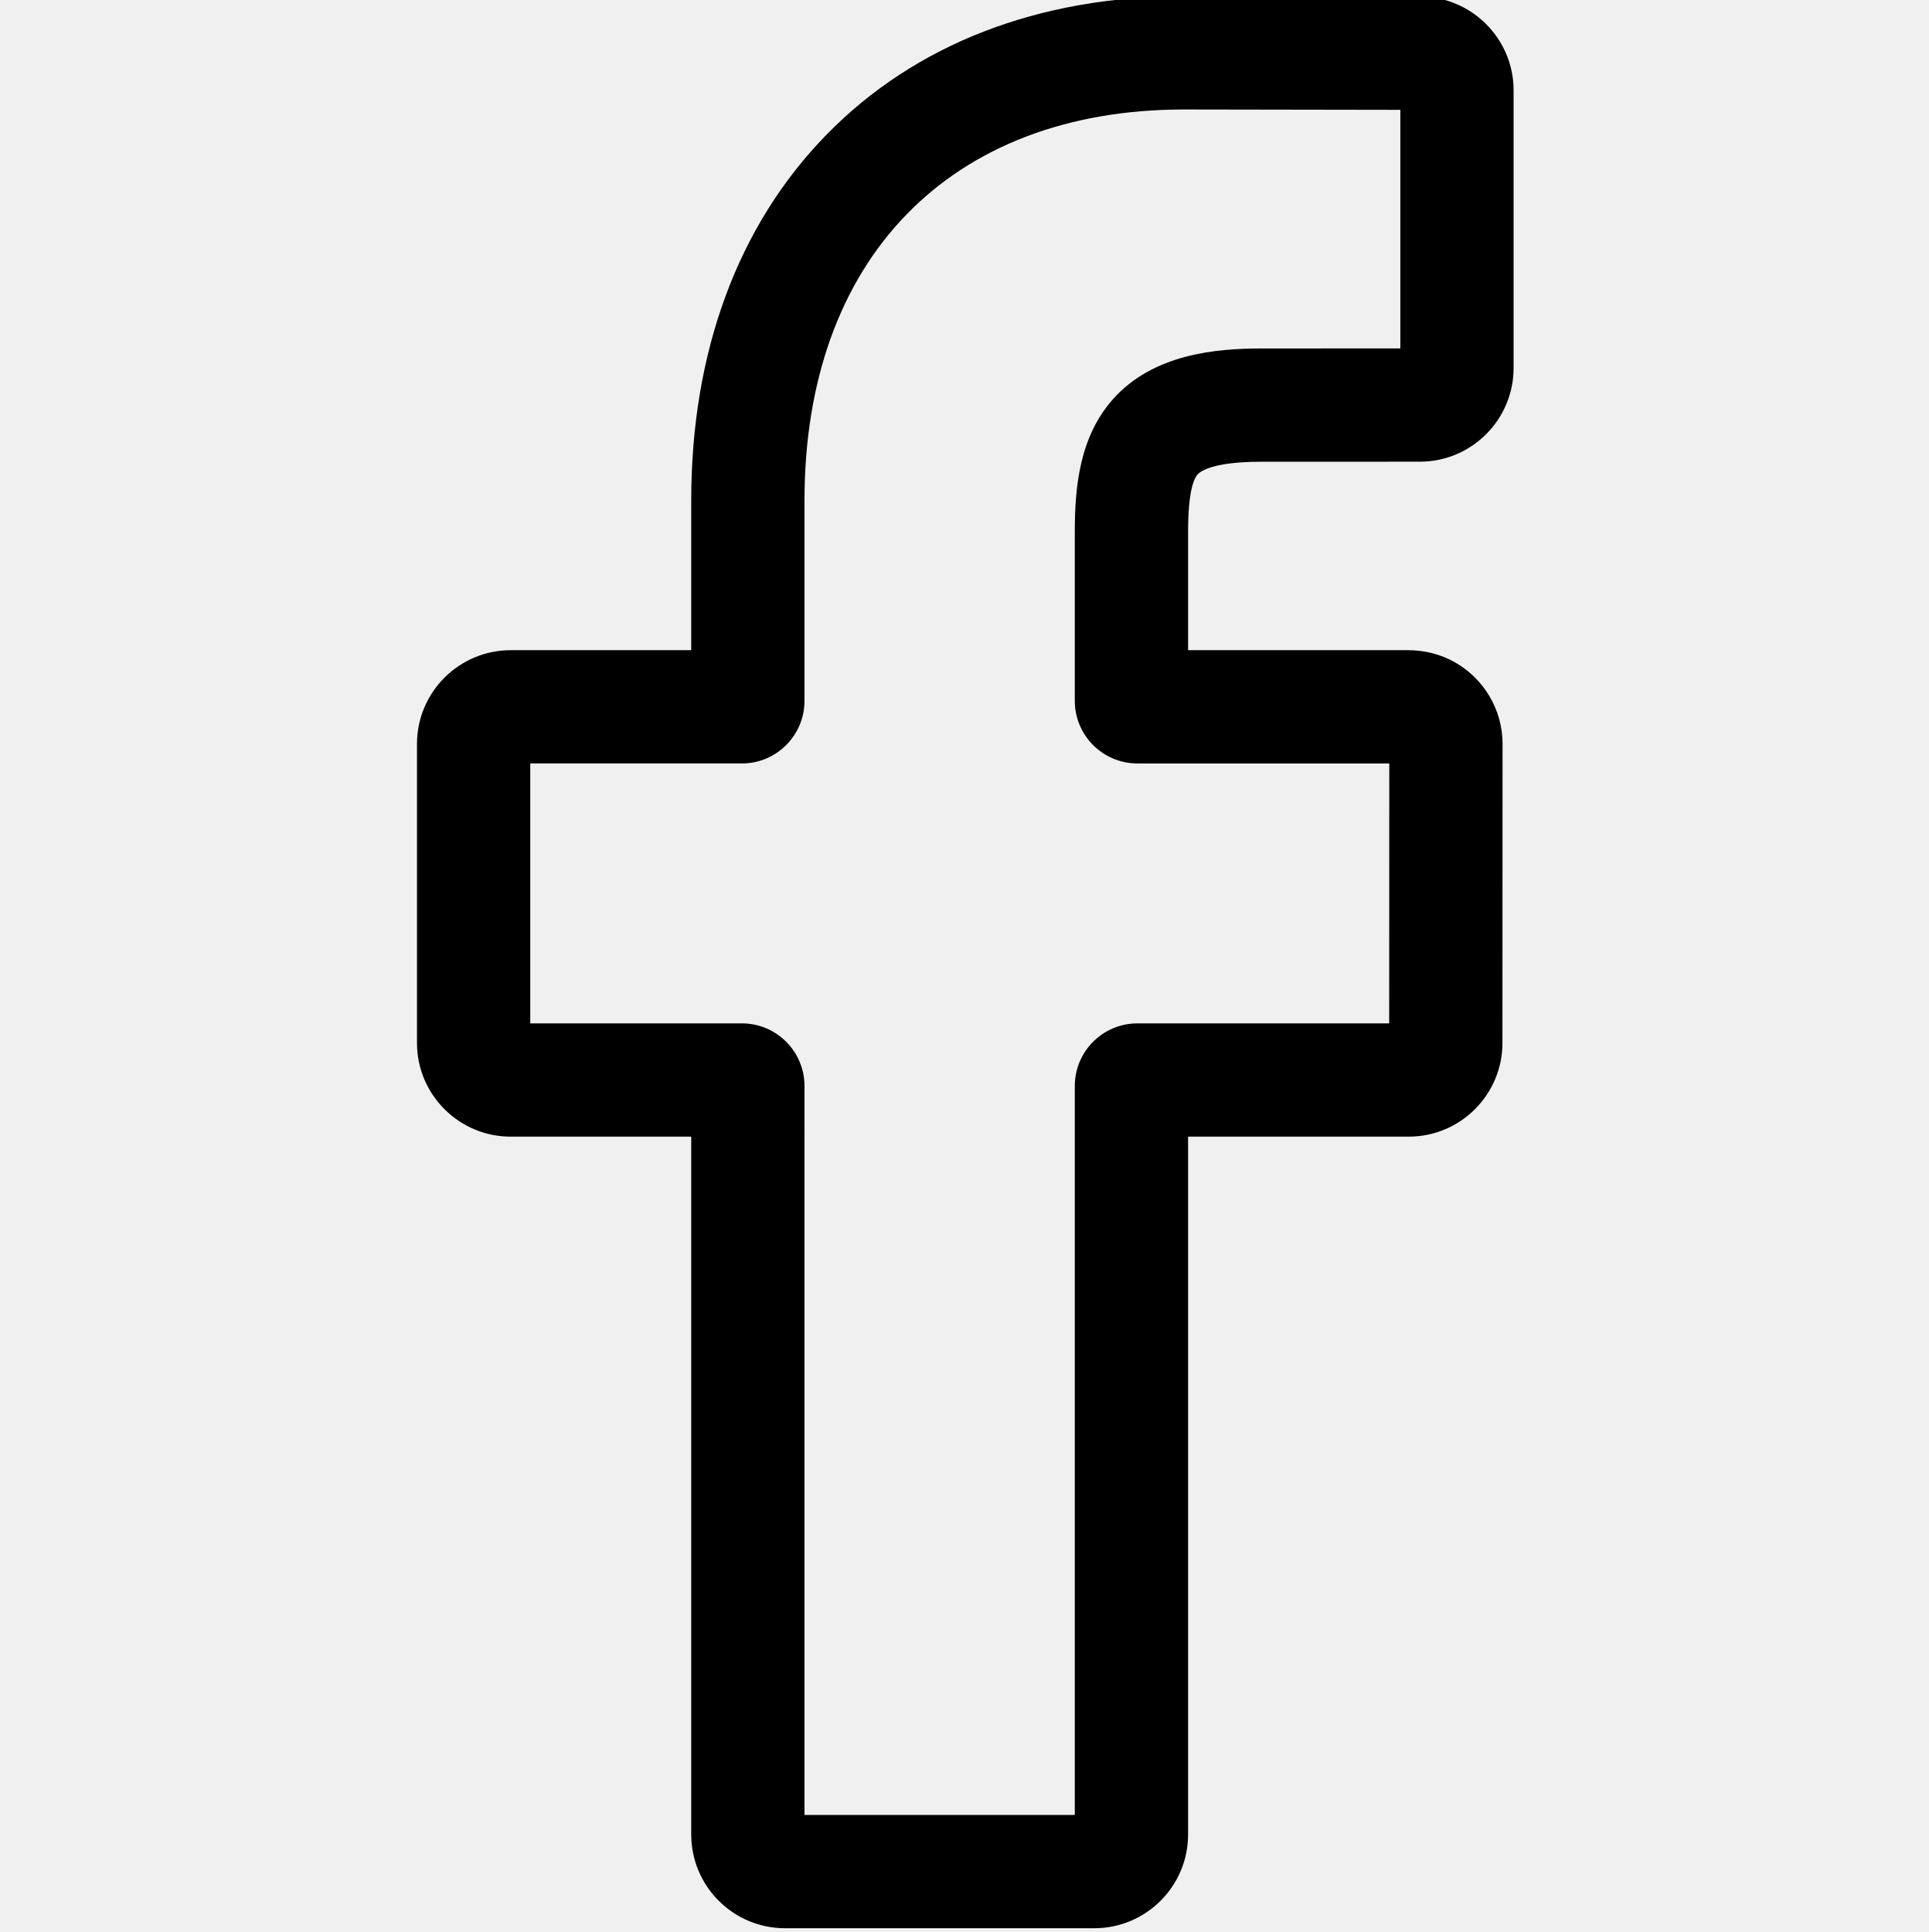
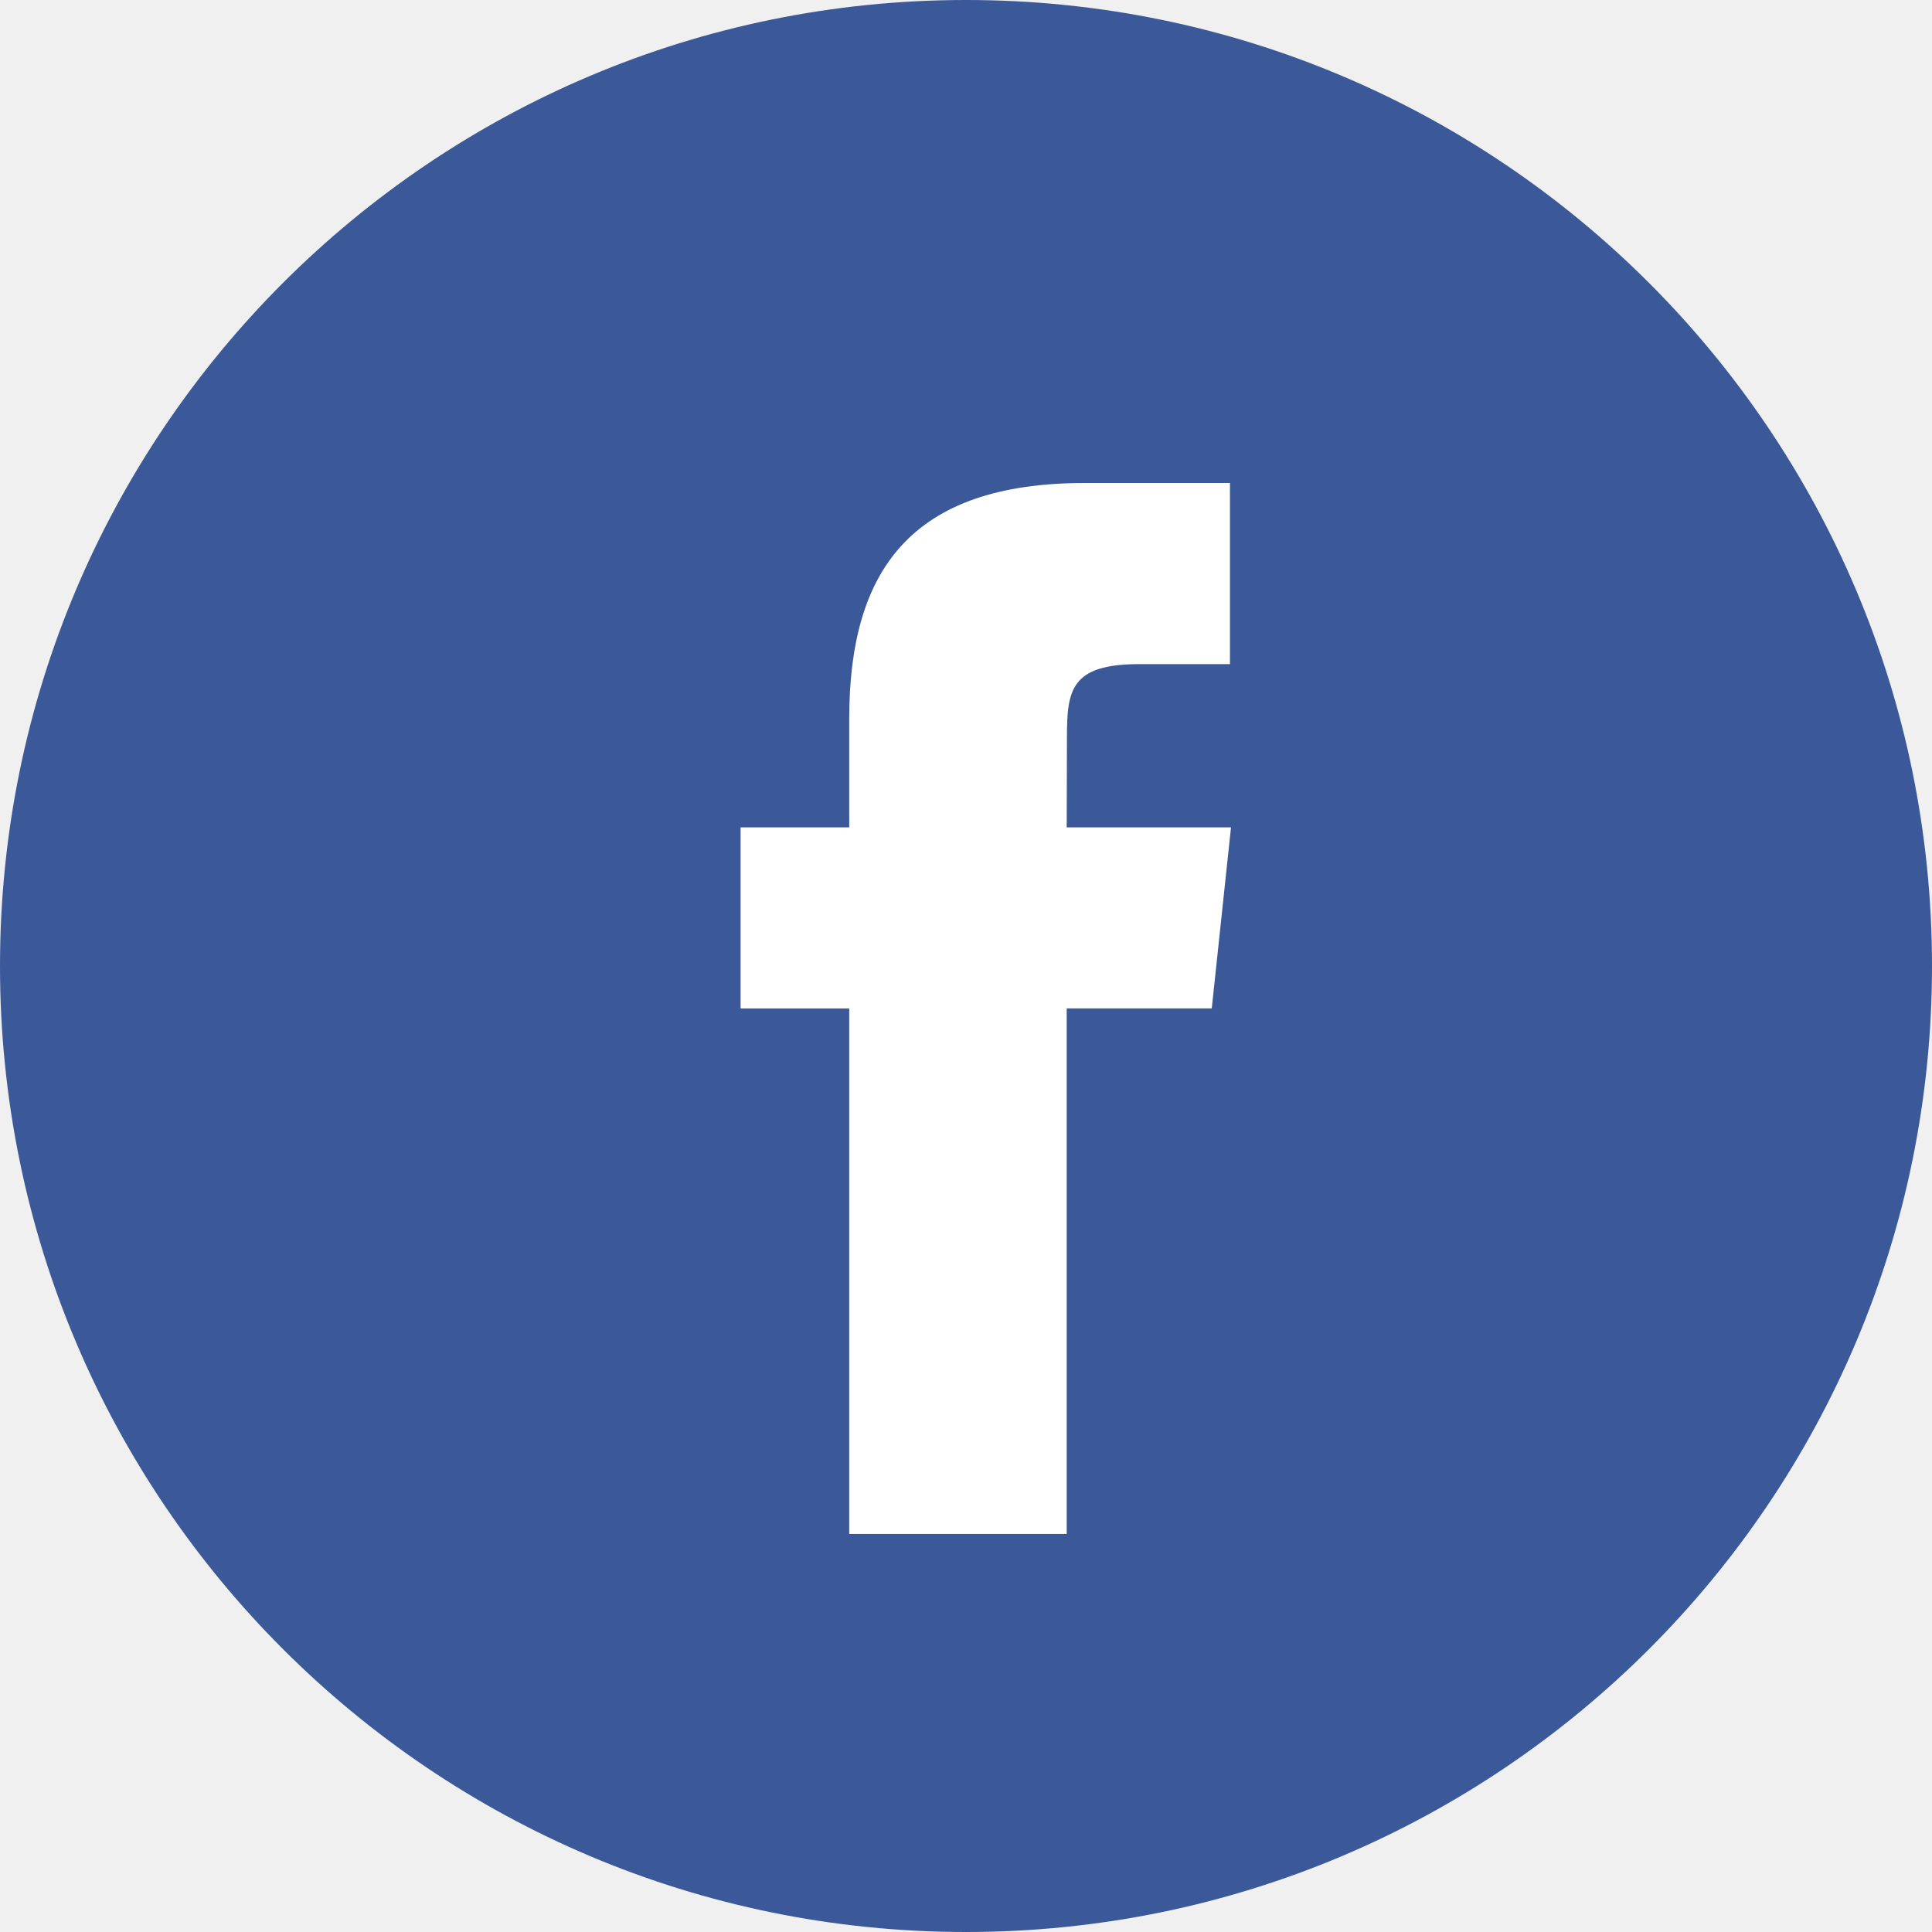
- <svg xmlns="http://www.w3.org/2000/svg" viewBox="-110 1 511 512">
-   <path d="m180 512h-81.992c-13.695 0-24.836-11.141-24.836-24.836v-184.938h-47.836c-13.695 0-24.836-11.145-24.836-24.836v-79.246c0-13.695 11.141-24.836 24.836-24.836h47.836v-39.684c0-39.348 12.355-72.824 35.727-96.805 23.477-24.09 56.285-36.82 94.879-36.82l62.531.102c13.672.023 24.793 11.164 24.793 24.836v73.578c0 13.695-11.137 24.836-24.828 24.836l-42.102.016c-12.84 0-16.109 2.574-16.809 3.363-1.152 1.309-2.523 5.008-2.523 15.223v31.352h58.27c4.387 0 8.637 1.082 12.289 3.121 7.879 4.402 12.777 12.727 12.777 21.723l-.031 79.246c0 13.688-11.141 24.828-24.836 24.828h-58.469v184.941c0 13.695-11.145 24.836-24.84 24.836zm-76.812-30.016h71.633v-193.195c0-9.145 7.441-16.582 16.582-16.582h66.727l.027-68.883h-66.758c-9.141 0-16.578-7.438-16.578-16.582v-44.789c0-11.727 1.191-25.062 10.043-35.086 10.695-12.117 27.551-13.516 39.301-13.516l36.922-.016v-63.227l-57.332-.094c-62.023 0-100.566 39.703-100.566 103.609v53.117c0 9.141-7.438 16.582-16.578 16.582h-56.094v68.883h56.094c9.141 0 16.578 7.438 16.578 16.582zm163.062-451.867h.004zm0 0" />
+ <svg xmlns="http://www.w3.org/2000/svg" width="48" height="48" viewBox="0 0 48 48" fill="none">
+   <path d="M0 24C0 10.745 10.745 0 24 0C37.255 0 48 10.745 48 24C48 37.255 37.255 48 24 48C10.745 48 0 37.255 0 24Z" fill="#3B5998" />
+   <path d="M26.502 38.111V25.054H30.106L30.584 20.555H26.502L26.508 18.302C26.508 17.129 26.619 16.5 28.305 16.5H30.558V12H26.953C22.623 12 21.099 14.183 21.099 17.854V20.555H18.4V25.055H21.099V38.111H26.502Z" fill="white" />
</svg>
